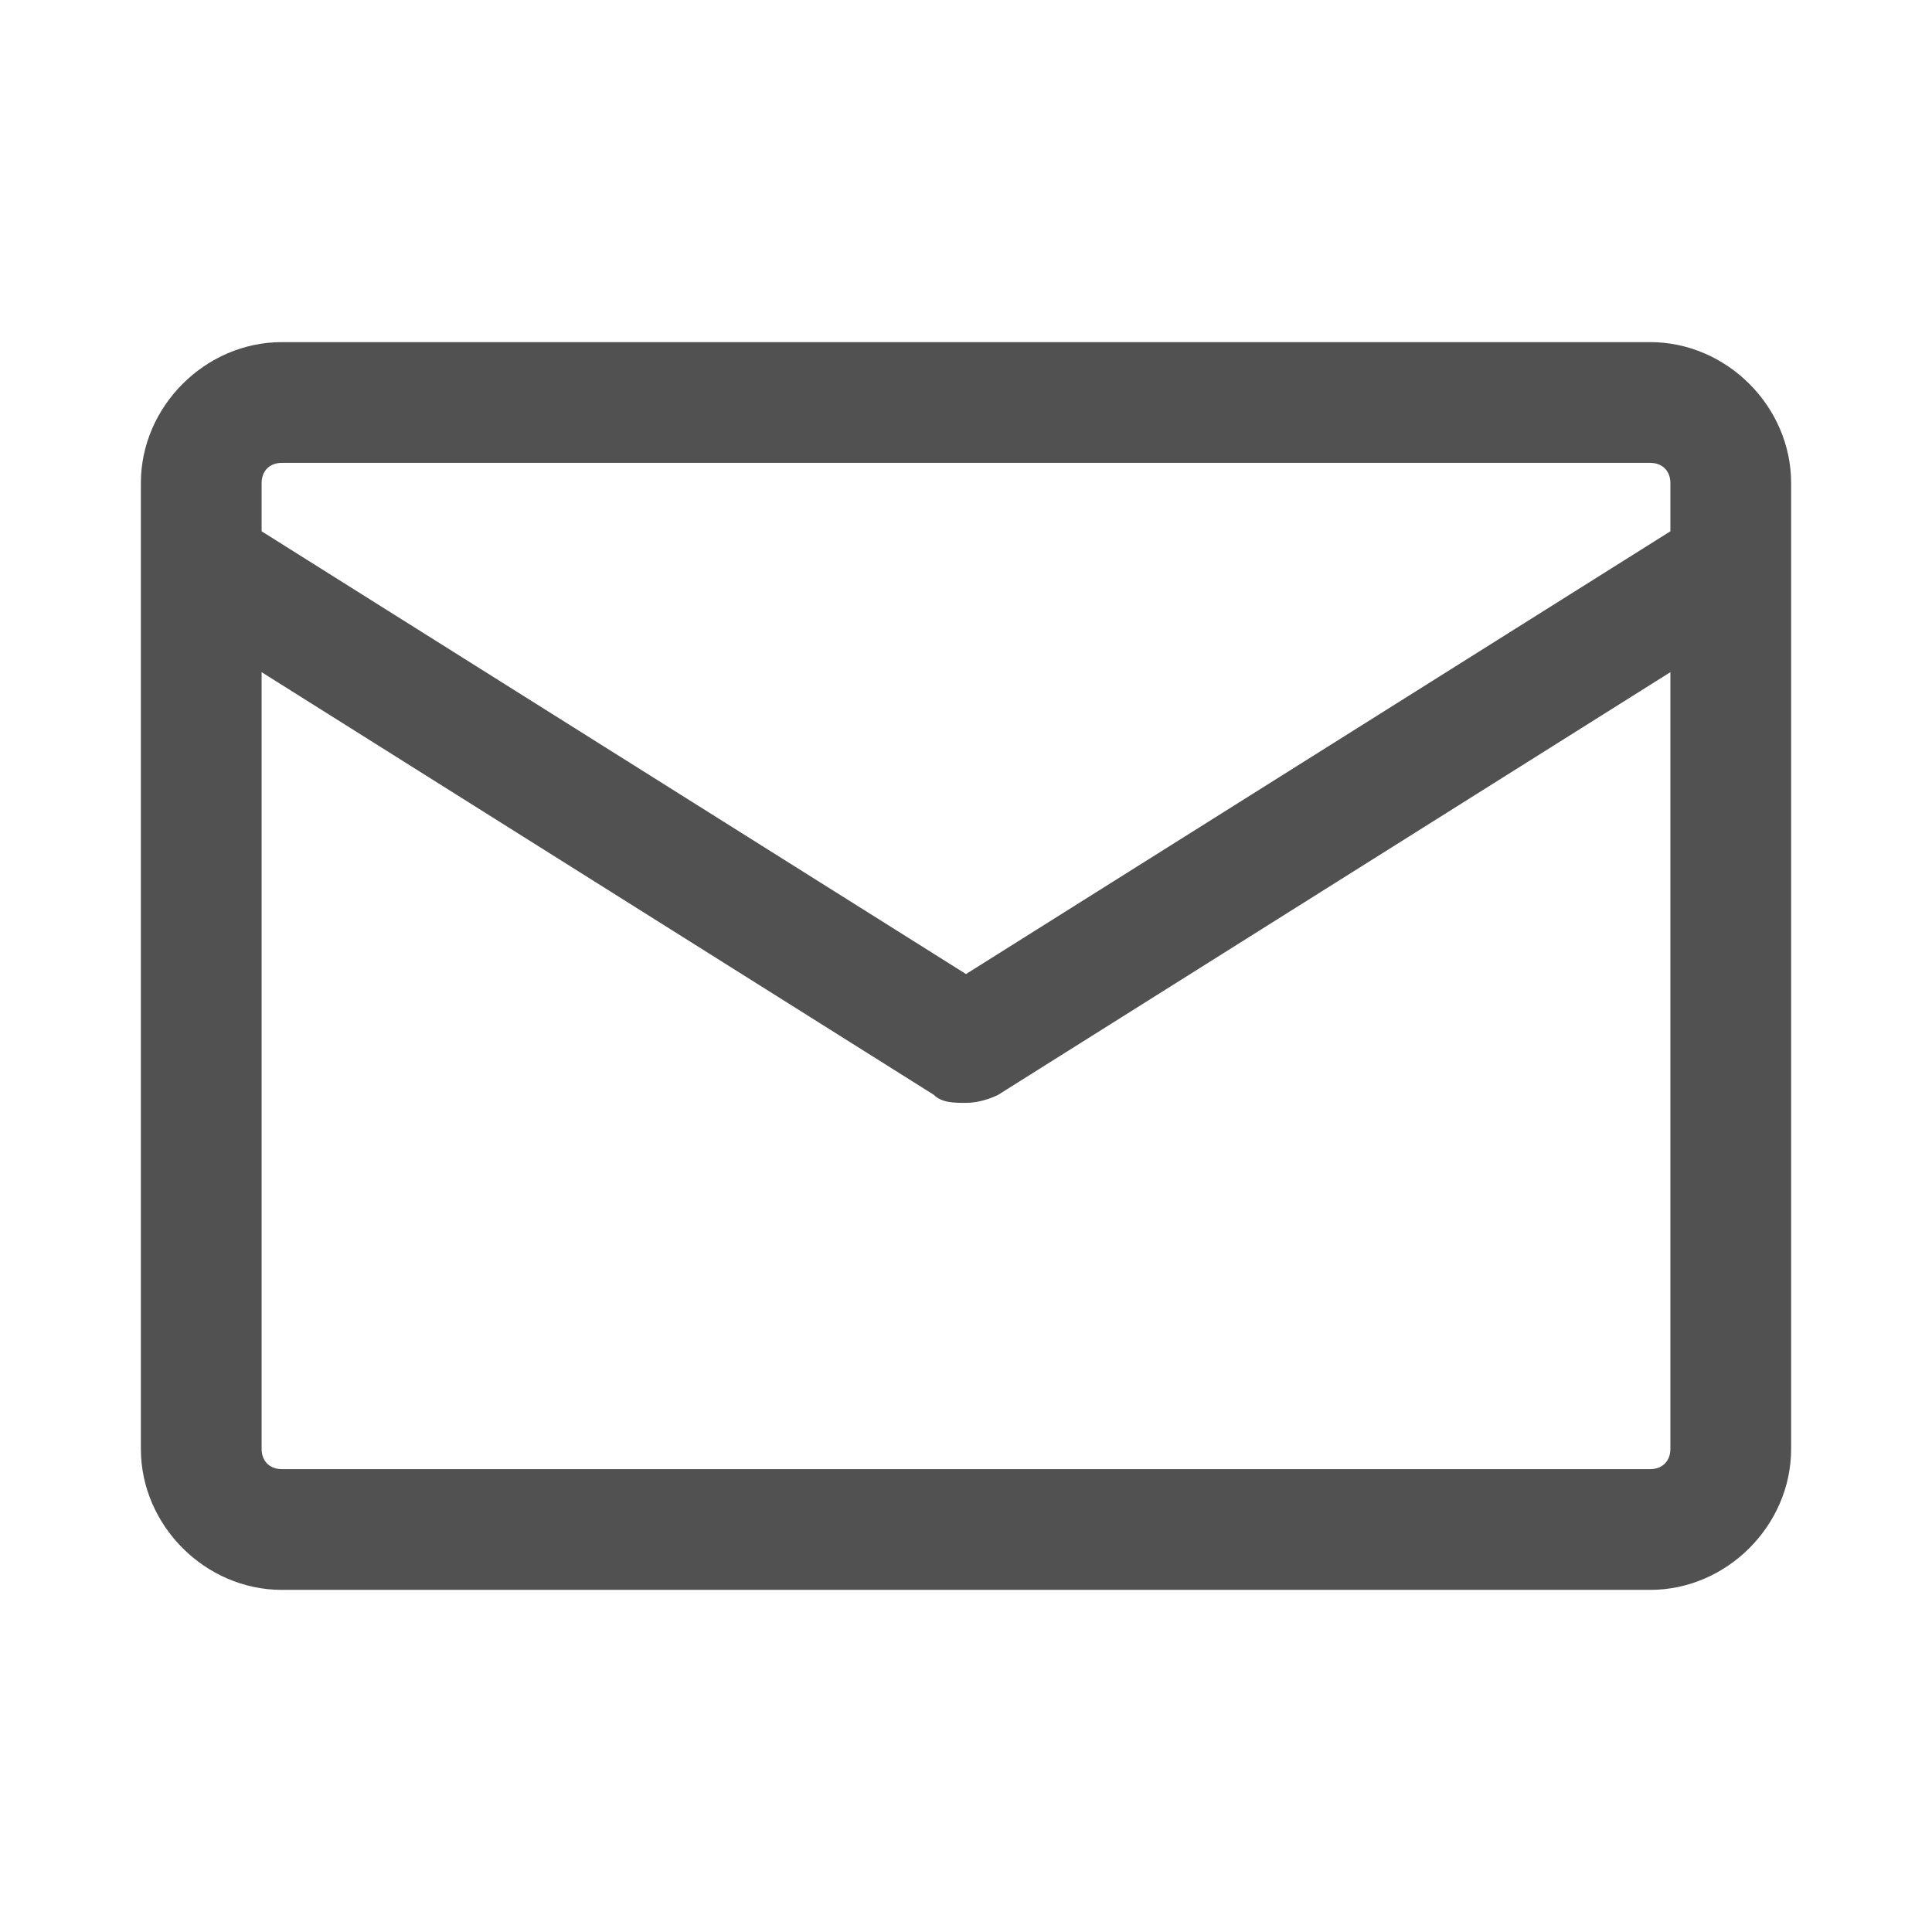
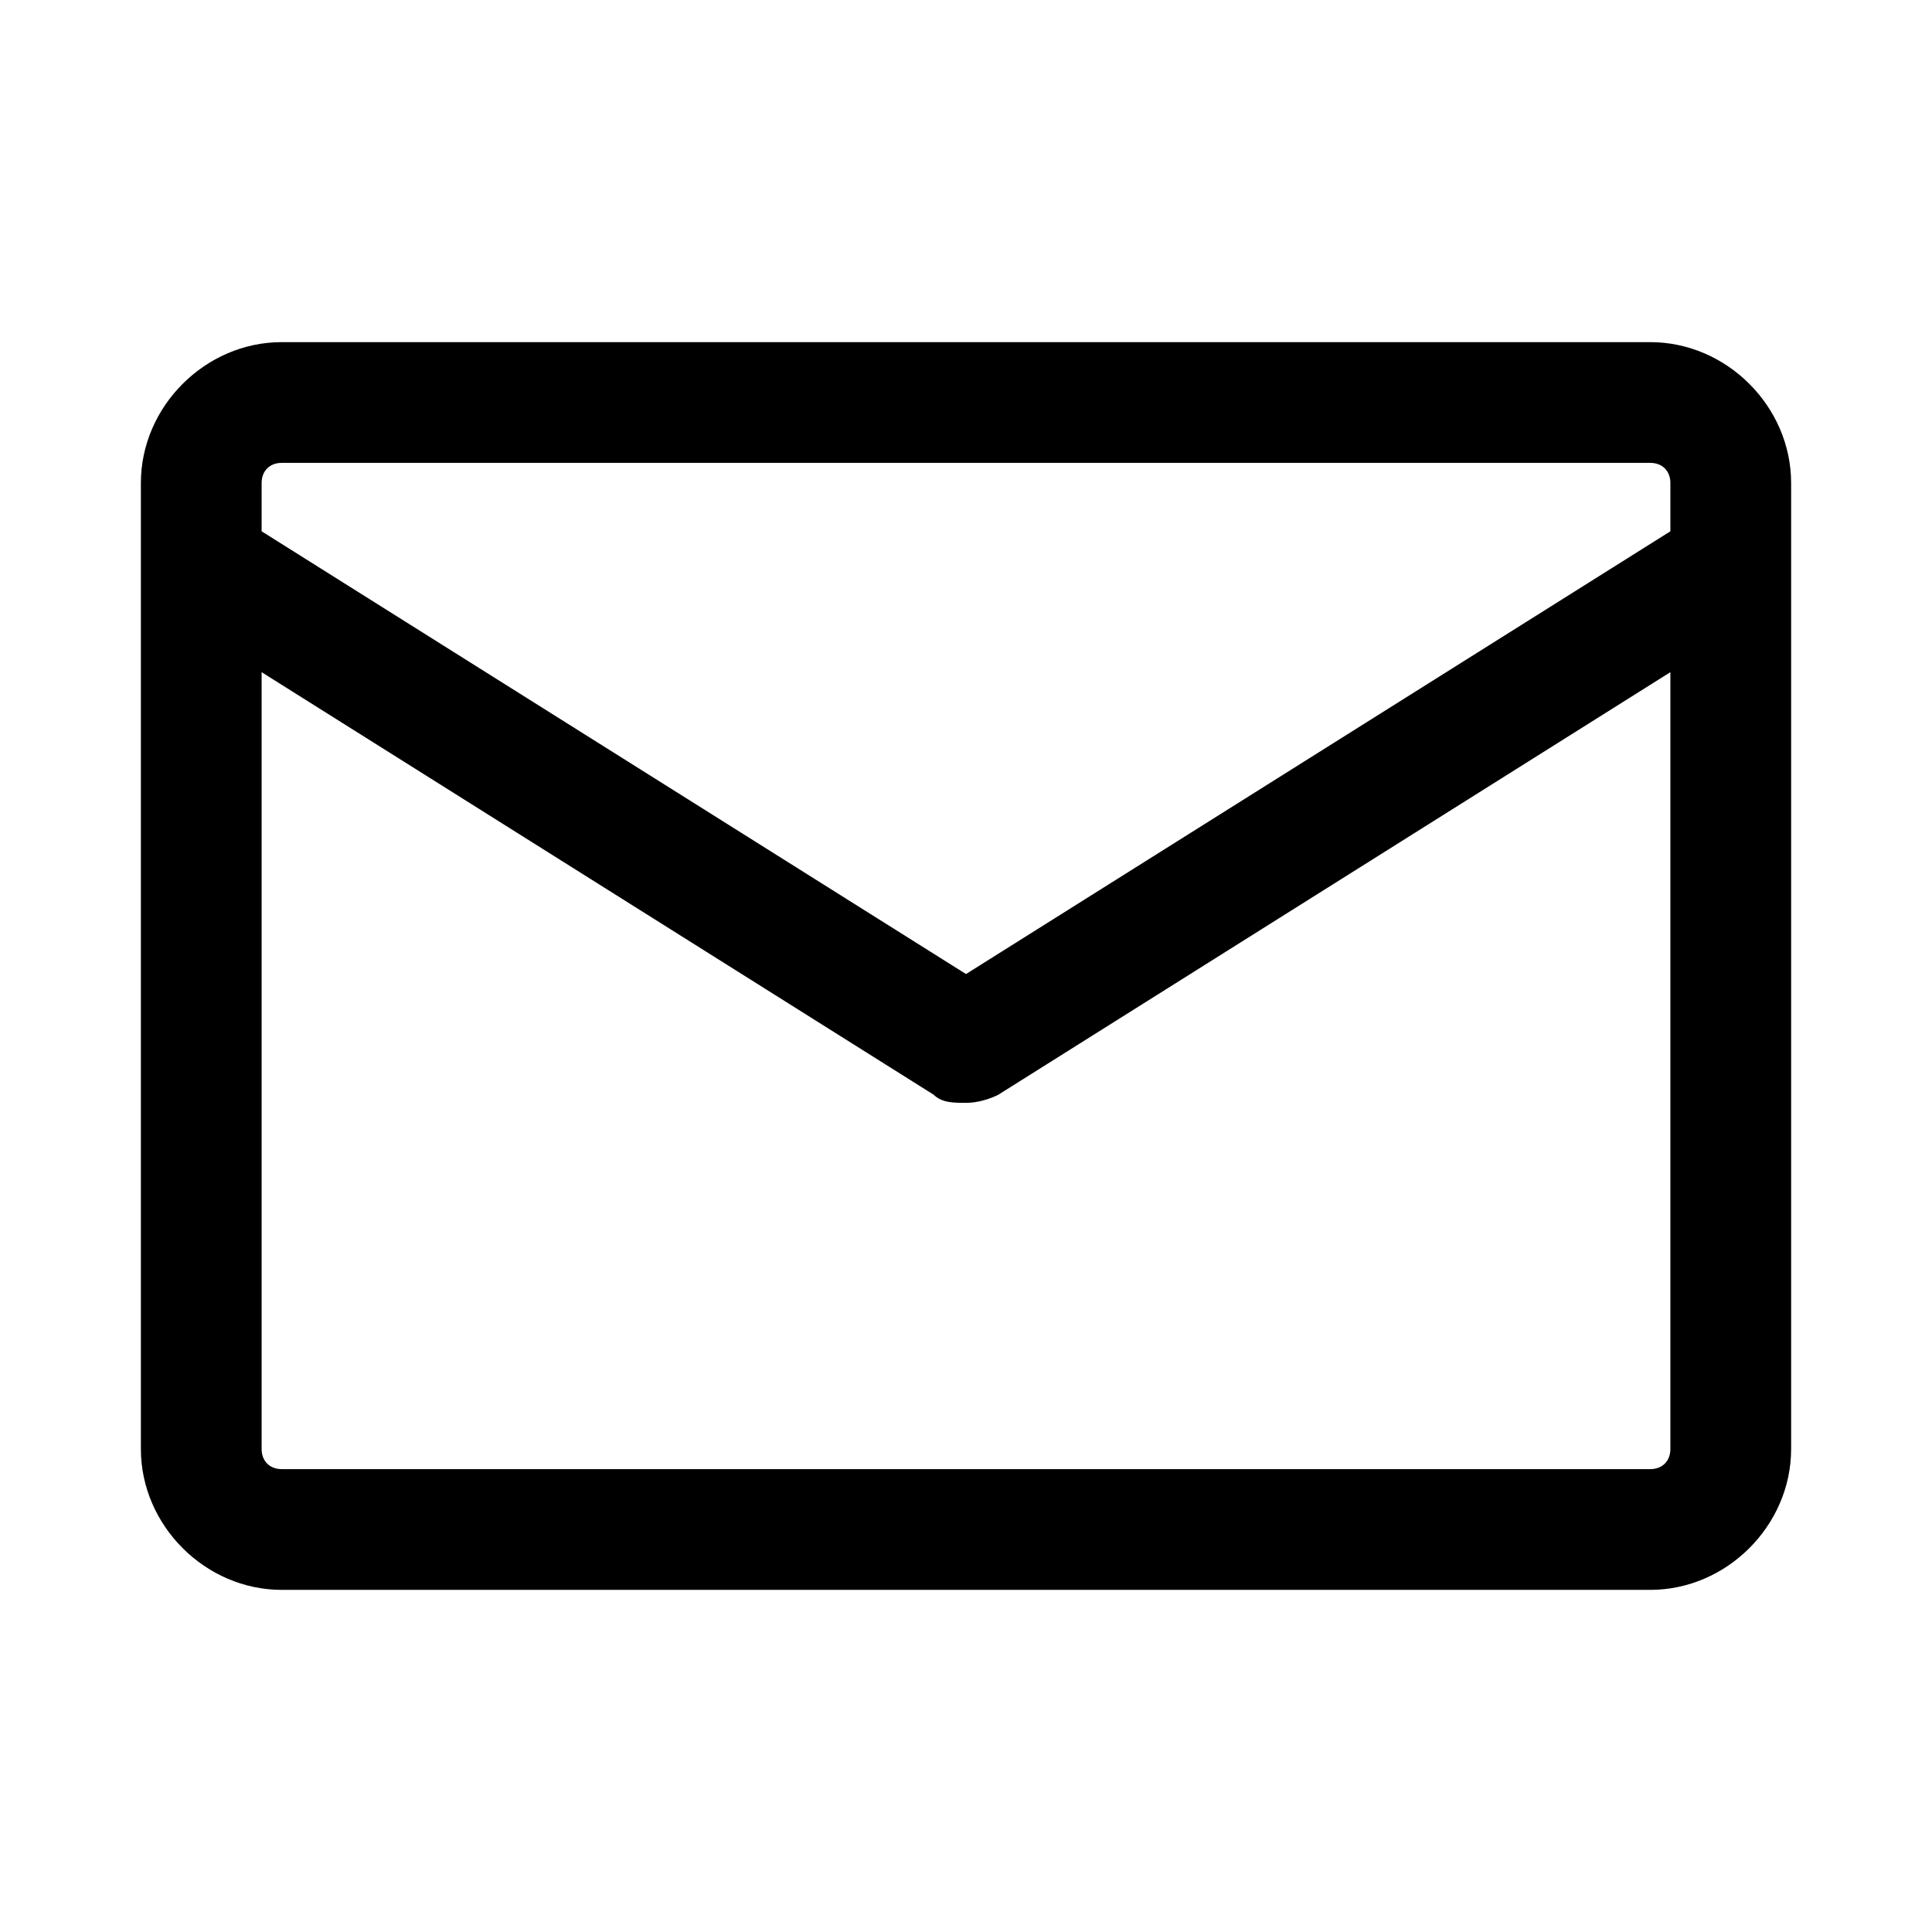
<svg xmlns="http://www.w3.org/2000/svg" t="1735025790420" class="icon" viewBox="0 0 1024 1024" version="1.1" p-id="7715" width="200" height="200">
-   <path d="M874.667 181.333H149.333c-40.533 0-74.667 34.133-74.667 74.667v512c0 40.533 34.133 74.667 74.667 74.667h725.333c40.533 0 74.667-34.133 74.667-74.667V256c0-40.533-34.133-74.667-74.667-74.667z m-725.333 64h725.333c6.4 0 10.667 4.267 10.667 10.667v25.6L512 516.267l-373.333-234.667V256c0-6.4 4.267-10.667 10.667-10.667z m725.333 533.333H149.333c-6.4 0-10.667-4.267-10.667-10.667V356.267l356.267 224c4.267 4.267 10.667 4.267 17.067 4.267s12.8-2.133 17.067-4.267l356.267-224V768c0 6.4-4.267 10.667-10.667 10.667z" fill="#515151" p-id="7716" />
+   <path d="M874.667 181.333H149.333c-40.533 0-74.667 34.133-74.667 74.667v512c0 40.533 34.133 74.667 74.667 74.667h725.333c40.533 0 74.667-34.133 74.667-74.667V256c0-40.533-34.133-74.667-74.667-74.667z m-725.333 64h725.333c6.4 0 10.667 4.267 10.667 10.667v25.6L512 516.267l-373.333-234.667V256c0-6.4 4.267-10.667 10.667-10.667z m725.333 533.333H149.333c-6.4 0-10.667-4.267-10.667-10.667V356.267l356.267 224c4.267 4.267 10.667 4.267 17.067 4.267s12.8-2.133 17.067-4.267l356.267-224V768c0 6.4-4.267 10.667-10.667 10.667z" fill="currentColor" p-id="7716" />
</svg>
